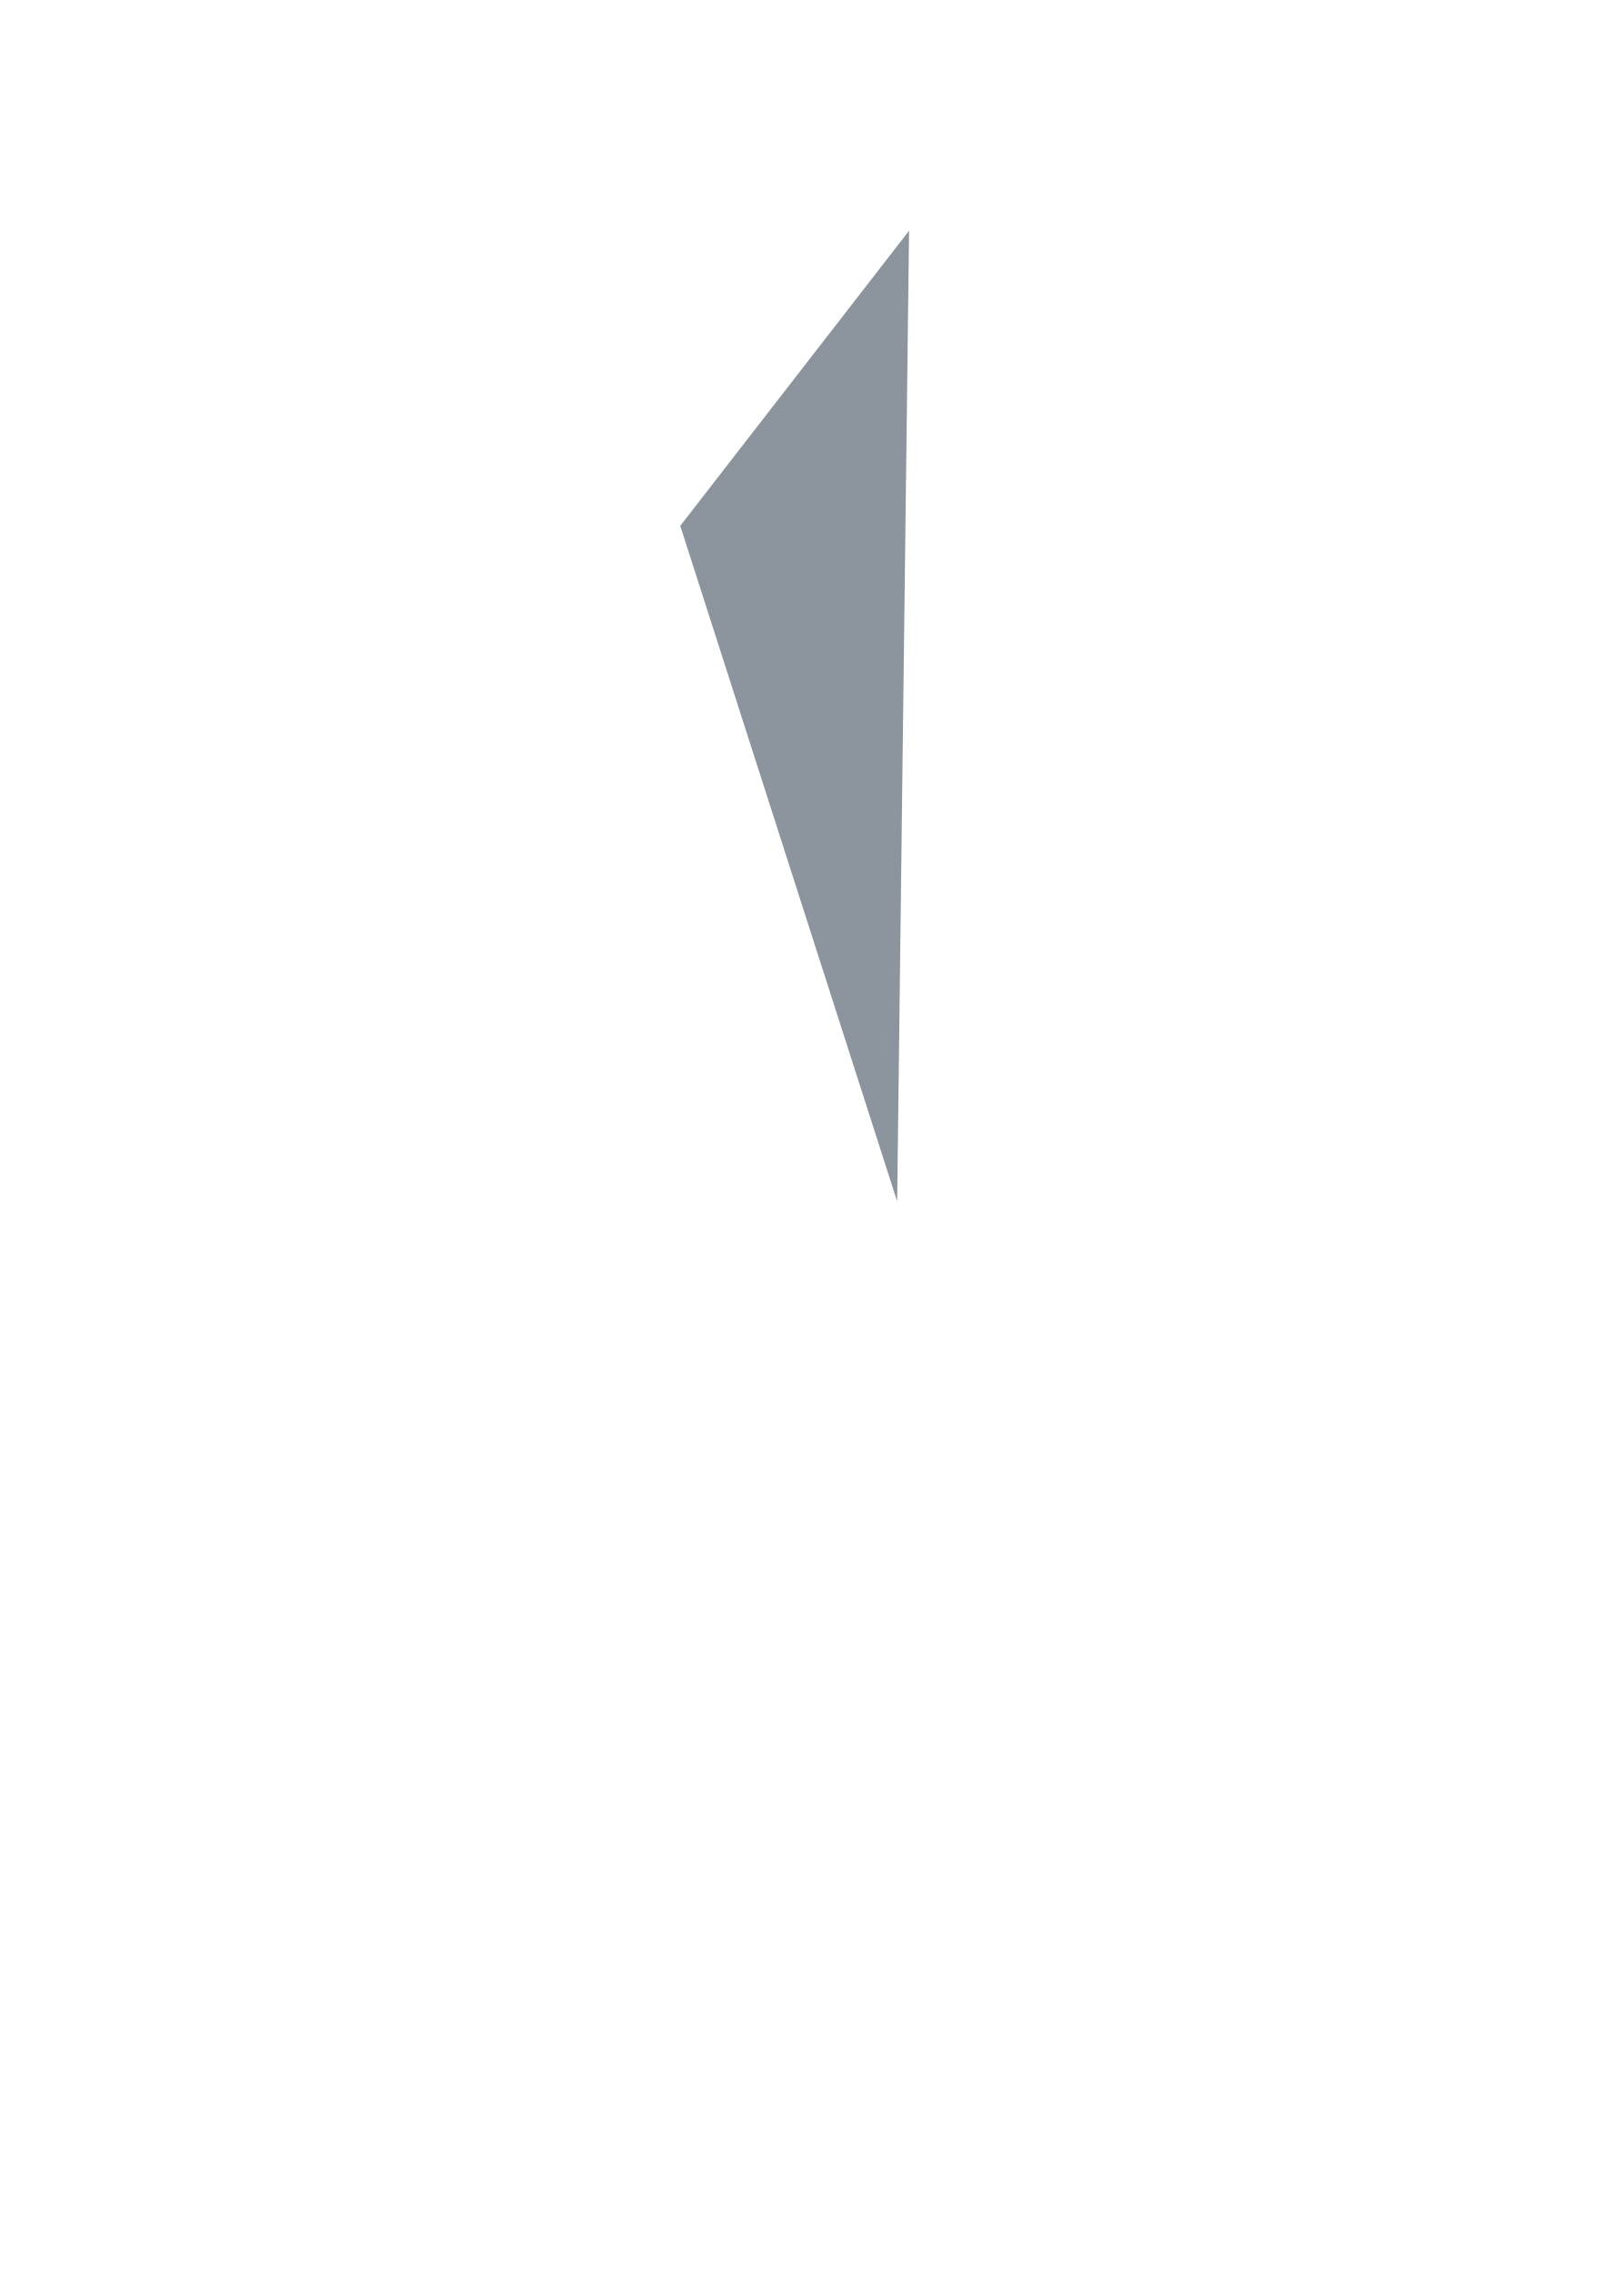
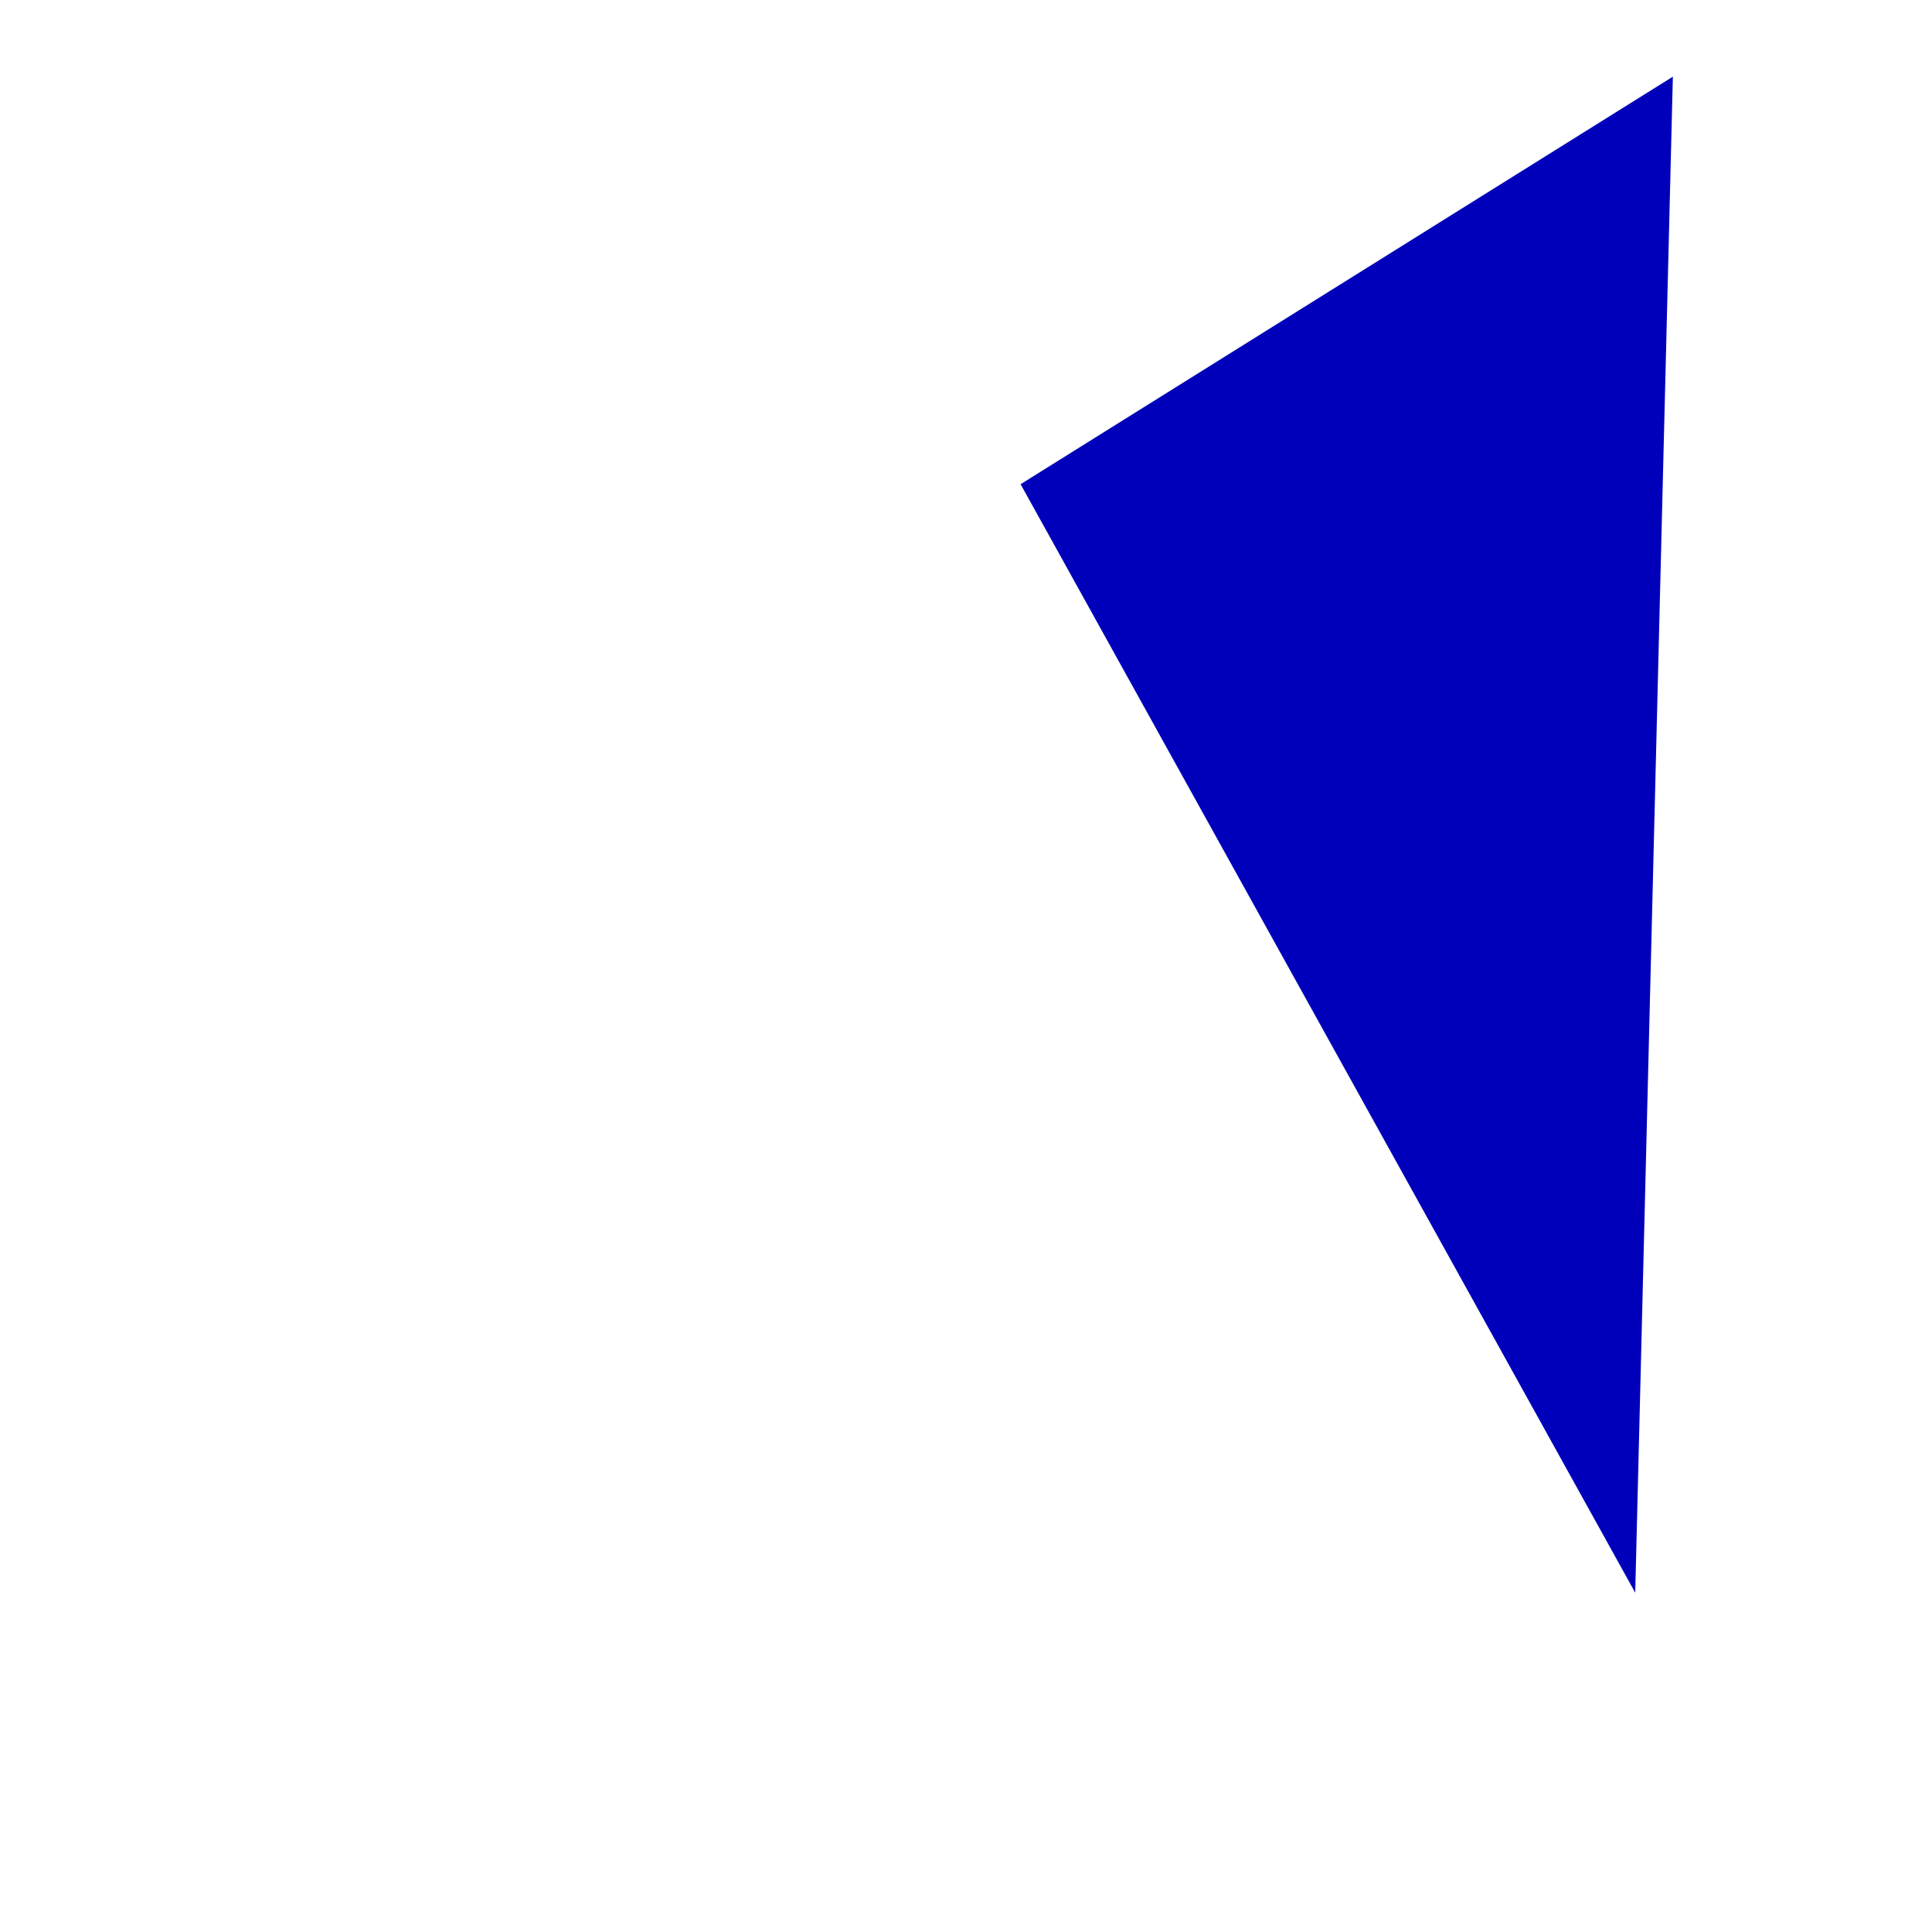
- <svg xmlns="http://www.w3.org/2000/svg" version="1.1" x="0px" y="0px" width="200px" height="280px" viewBox="0 0 200 280" style="enable-background:new 0 0 200 280;" xml:space="preserve">
+ <svg xmlns="http://www.w3.org/2000/svg" version="1.1" x="0px" y="0px" width="200px" height="200px" viewBox="0 0 200 200" style="enable-background:new 0 0 200 200;" xml:space="preserve">
  <g id="_x31_7-1">
-     <polygon style="fill:#8C959D;" points="111.972,28.421 110.506,148 83.788,64.775  " />
+     <polygon style="fill:#0000BB;" points="173.174,7.936 169.277,164.875 105.652,50.125  " />
  </g>
  <g id="Layer_1">
</g>
</svg>
